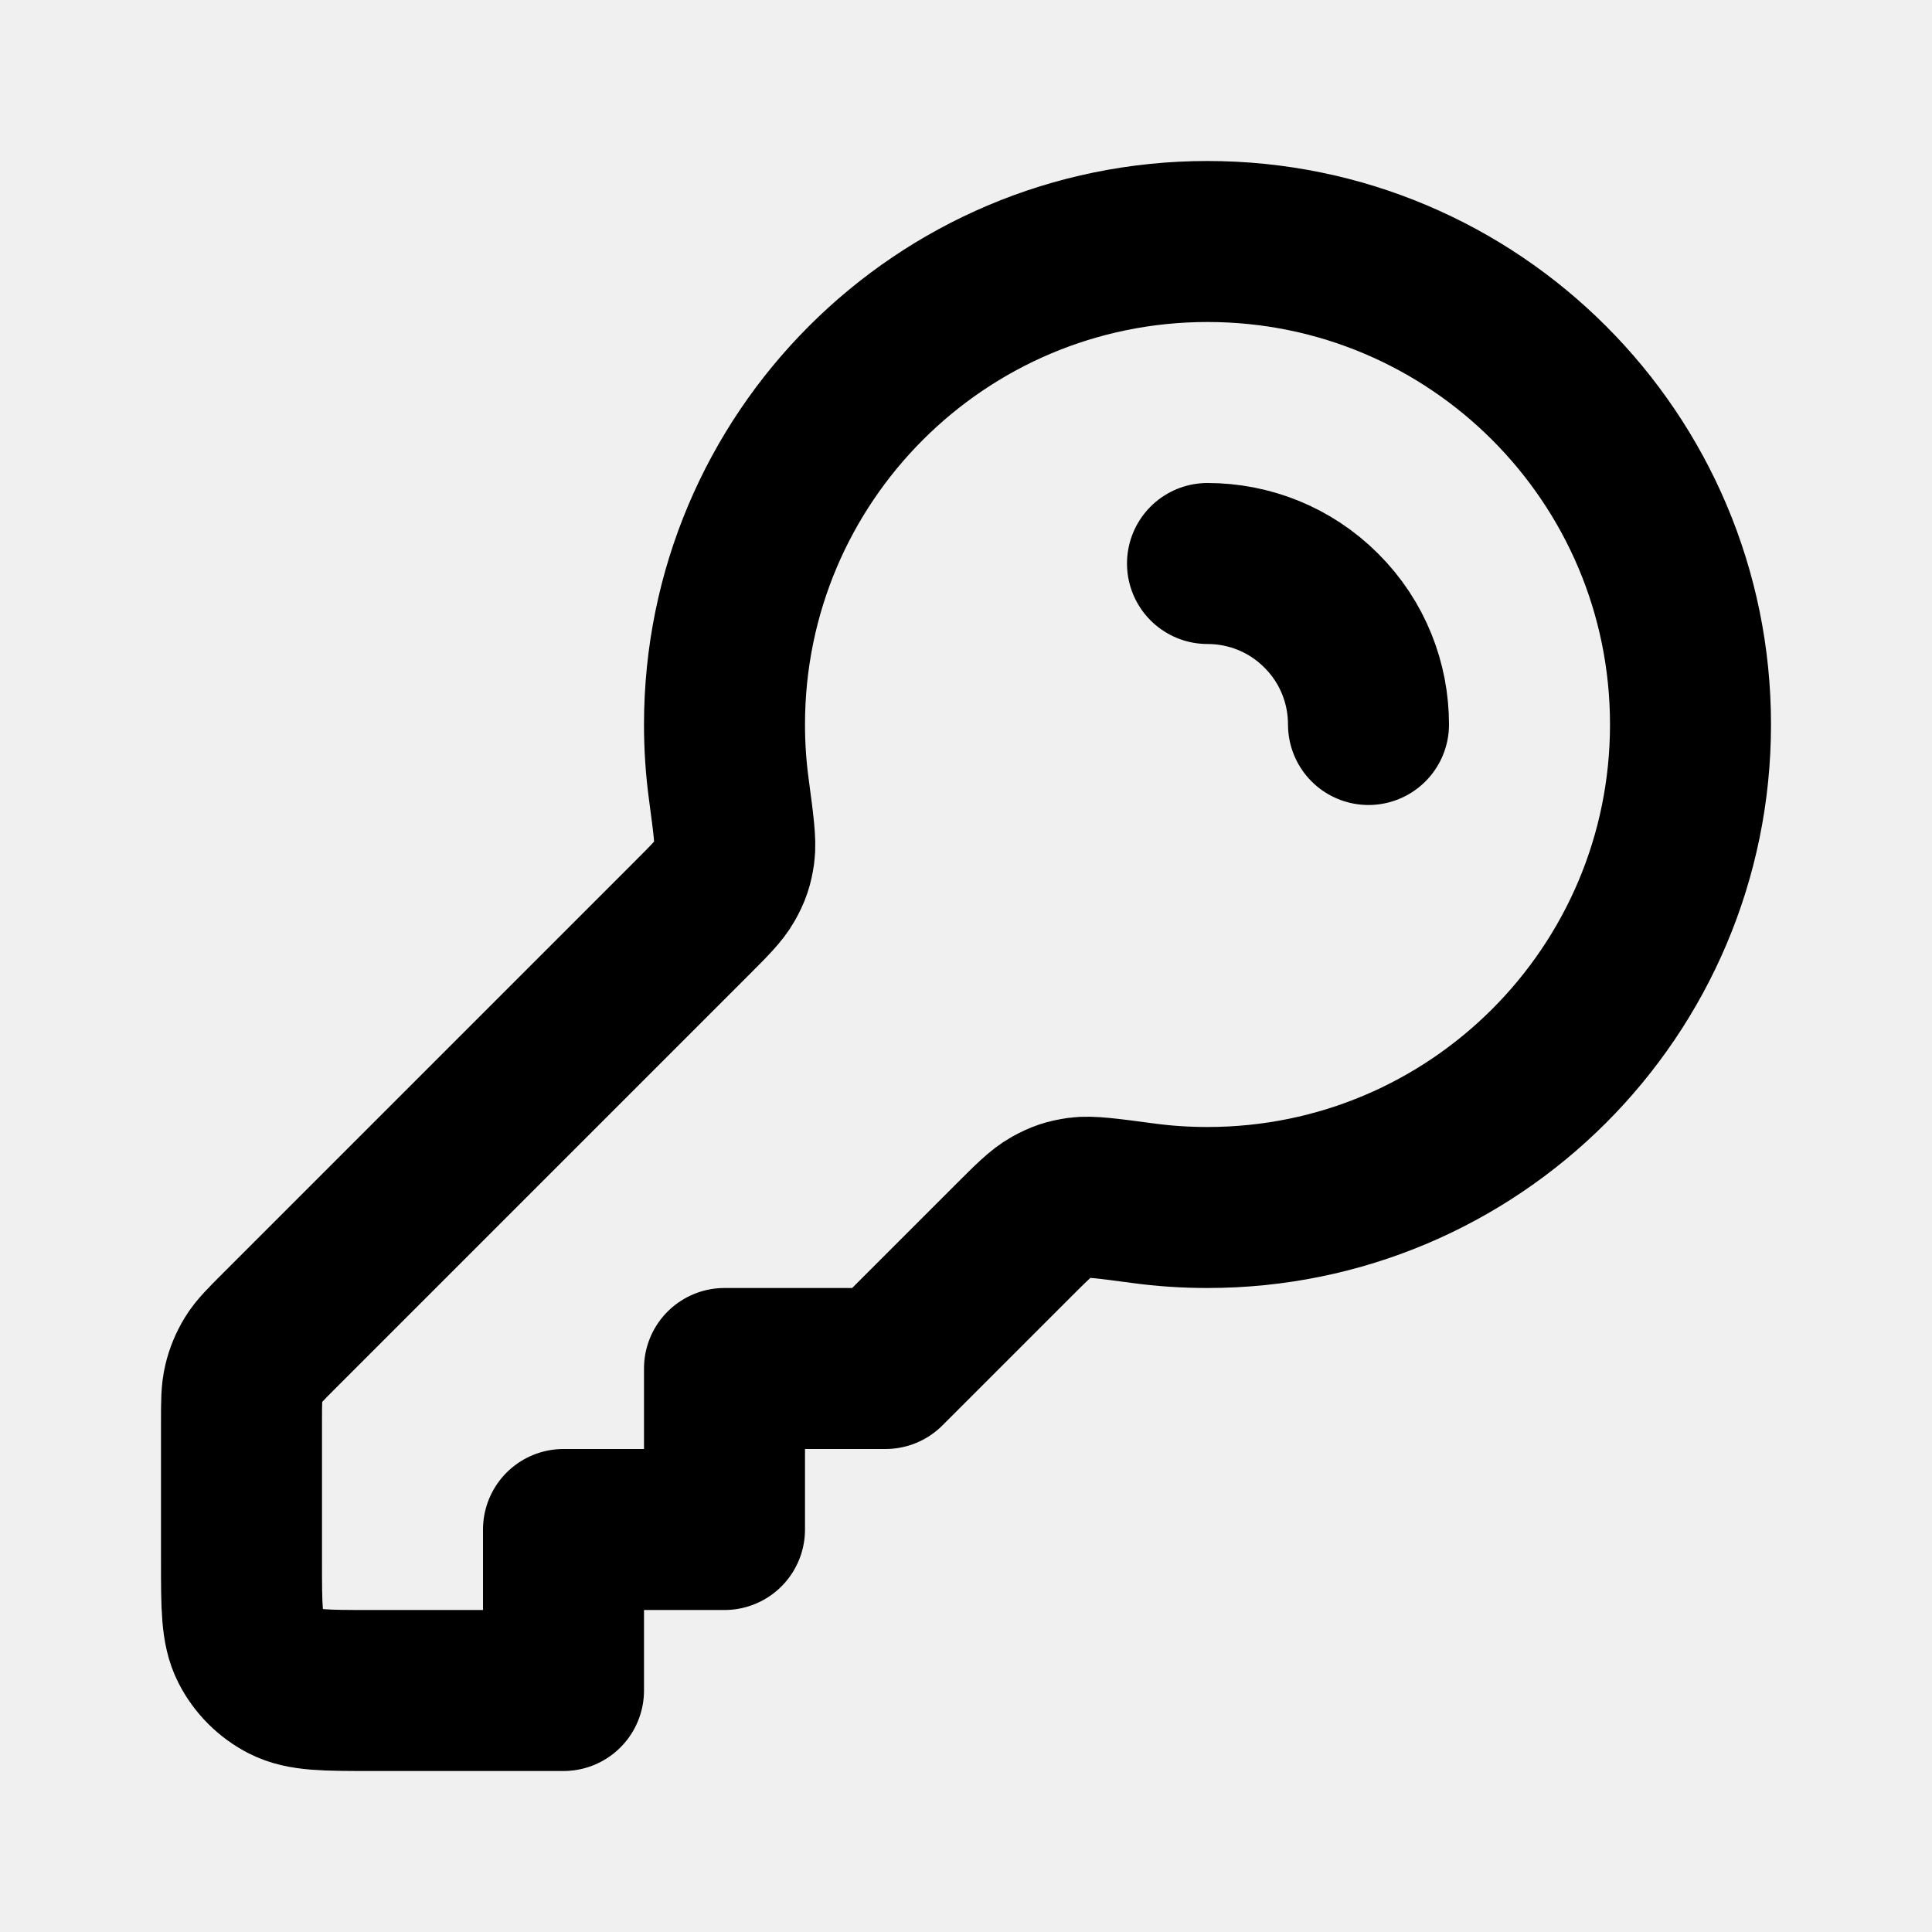
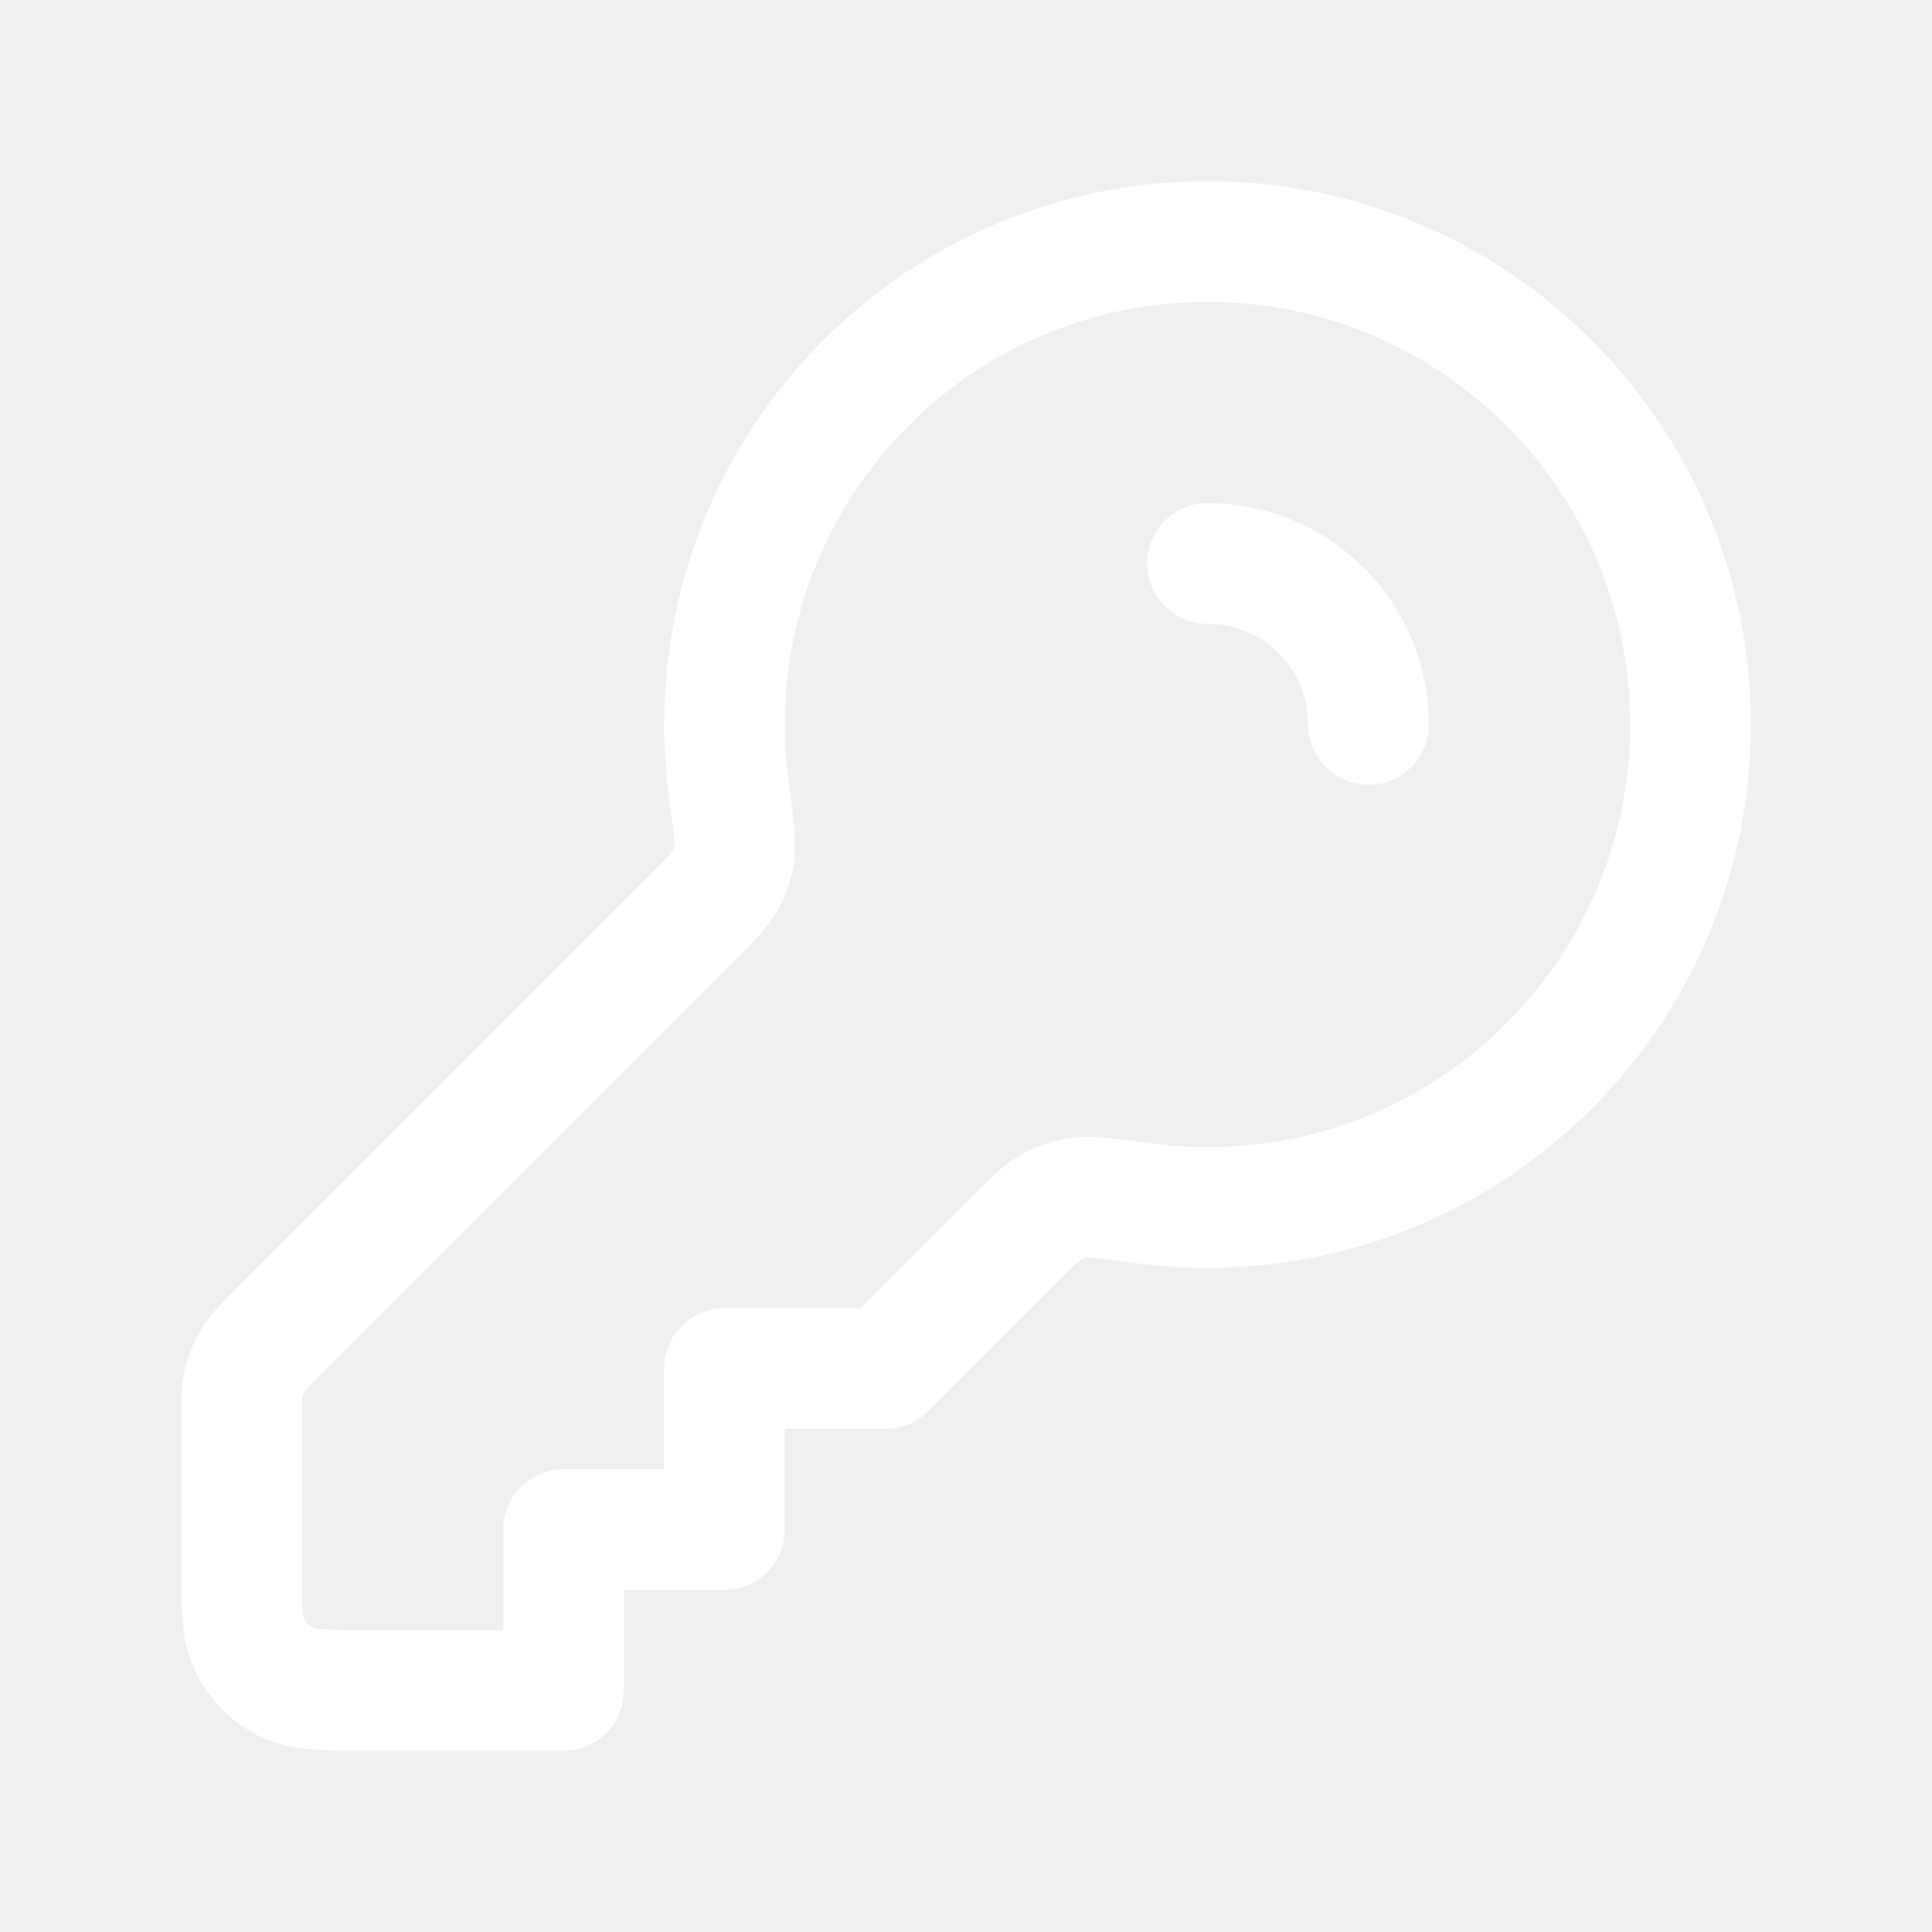
<svg xmlns="http://www.w3.org/2000/svg" width="24" height="24" viewBox="0 0 24 24" fill="none">
-   <path d="M17 9C17 8.488 16.805 7.976 16.414 7.586C16.024 7.195 15.512 7 15 7M15 15C18.314 15 21 12.314 21 9C21 5.686 18.314 3 15 3C11.686 3 9 5.686 9 9C9 9.274 9.018 9.543 9.054 9.807C9.112 10.241 9.141 10.458 9.122 10.596C9.101 10.739 9.075 10.816 9.005 10.942C8.937 11.063 8.818 11.182 8.579 11.421L3.469 16.531C3.296 16.704 3.209 16.791 3.147 16.892C3.093 16.981 3.052 17.079 3.028 17.181C3 17.296 3 17.418 3 17.663V19.4C3 19.96 3 20.24 3.109 20.454C3.205 20.642 3.358 20.795 3.546 20.891C3.76 21 4.04 21 4.6 21H7V19H9V17H11L12.579 15.421C12.818 15.182 12.937 15.063 13.058 14.995C13.184 14.925 13.261 14.899 13.404 14.878C13.542 14.859 13.759 14.888 14.193 14.946C14.457 14.982 14.726 15 15 15Z" stroke="black" stroke-width="2" stroke-linecap="round" stroke-linejoin="round" />
+   <path d="M17 9C17 8.488 16.805 7.976 16.414 7.586C16.024 7.195 15.512 7 15 7M15 15C18.314 15 21 12.314 21 9C21 5.686 18.314 3 15 3C11.686 3 9 5.686 9 9C9 9.274 9.018 9.543 9.054 9.807C9.112 10.241 9.141 10.458 9.122 10.596C9.101 10.739 9.075 10.816 9.005 10.942C8.937 11.063 8.818 11.182 8.579 11.421L3.469 16.531C3.296 16.704 3.209 16.791 3.147 16.892C3.093 16.981 3.052 17.079 3.028 17.181C3 17.296 3 17.418 3 17.663V19.4C3 19.96 3 20.24 3.109 20.454C3.205 20.642 3.358 20.795 3.546 20.891C3.76 21 4.04 21 4.6 21H7V19H9V17H11L12.579 15.421C12.818 15.182 12.937 15.063 13.058 14.995C13.184 14.925 13.261 14.899 13.404 14.878C13.542 14.859 13.759 14.888 14.193 14.946C14.457 14.982 14.726 15 15 15Z" stroke="white" stroke-width="1.5" stroke-linecap="round" stroke-linejoin="round" />
</svg>
